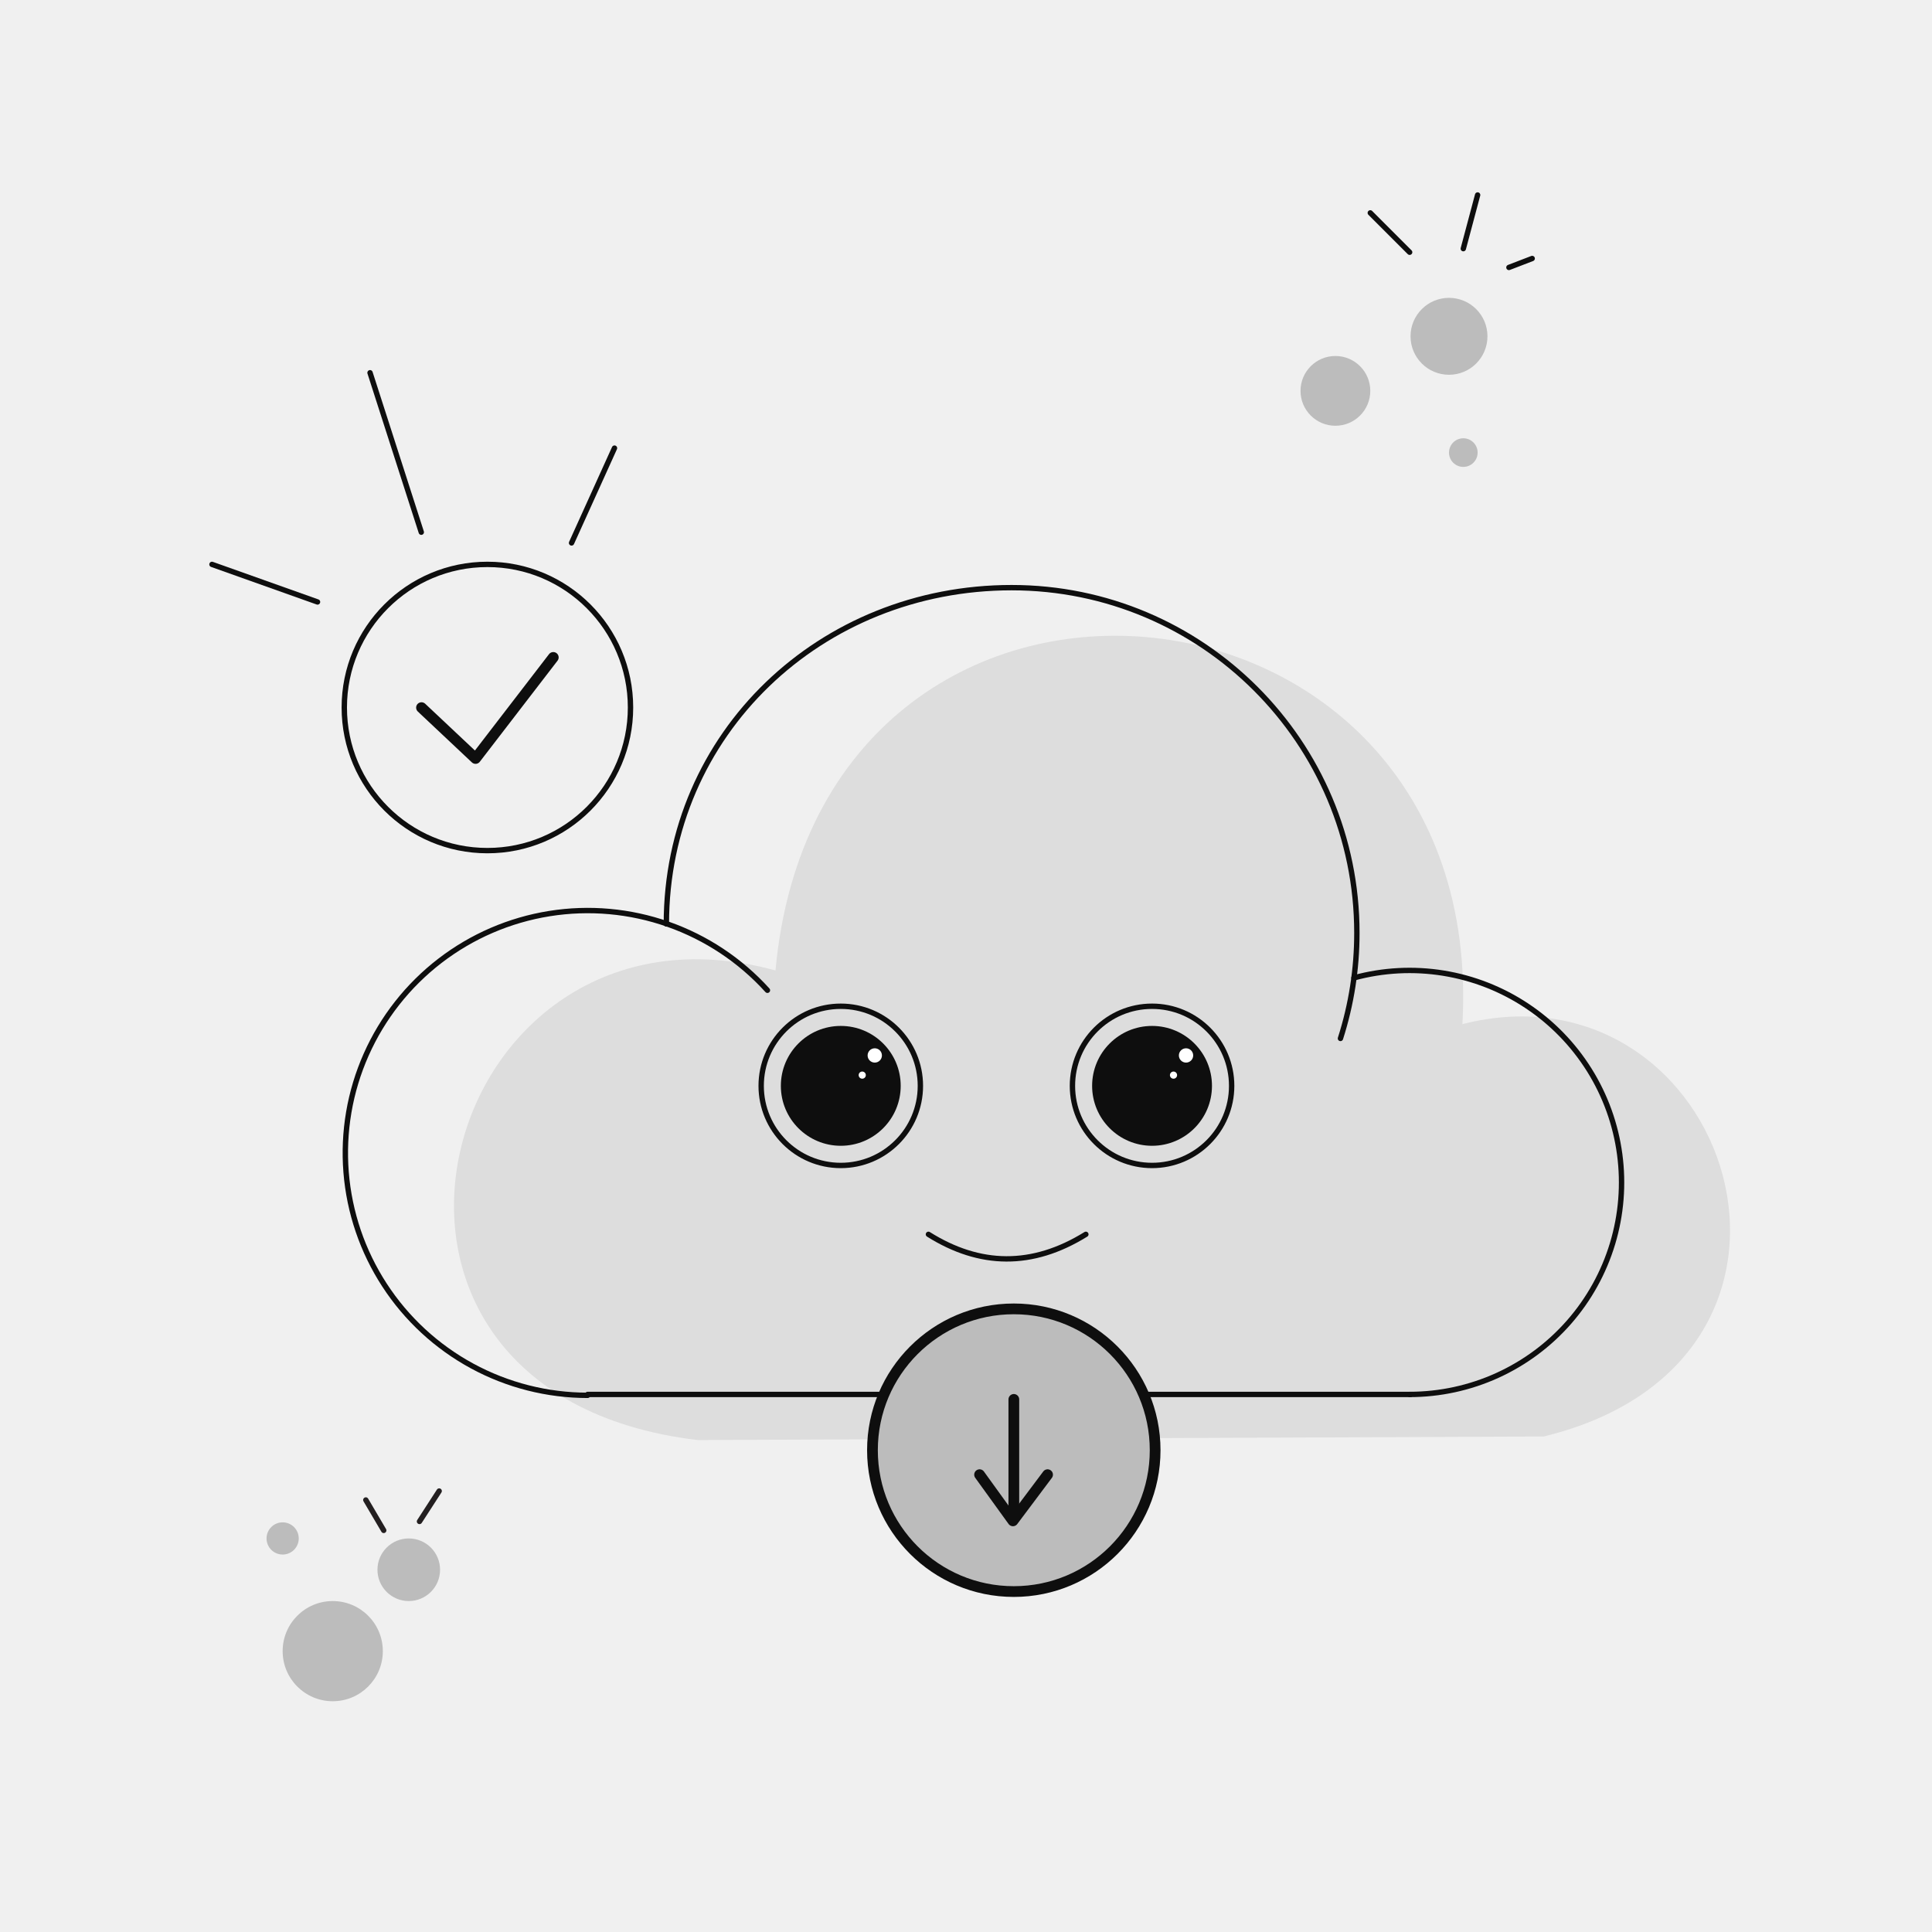
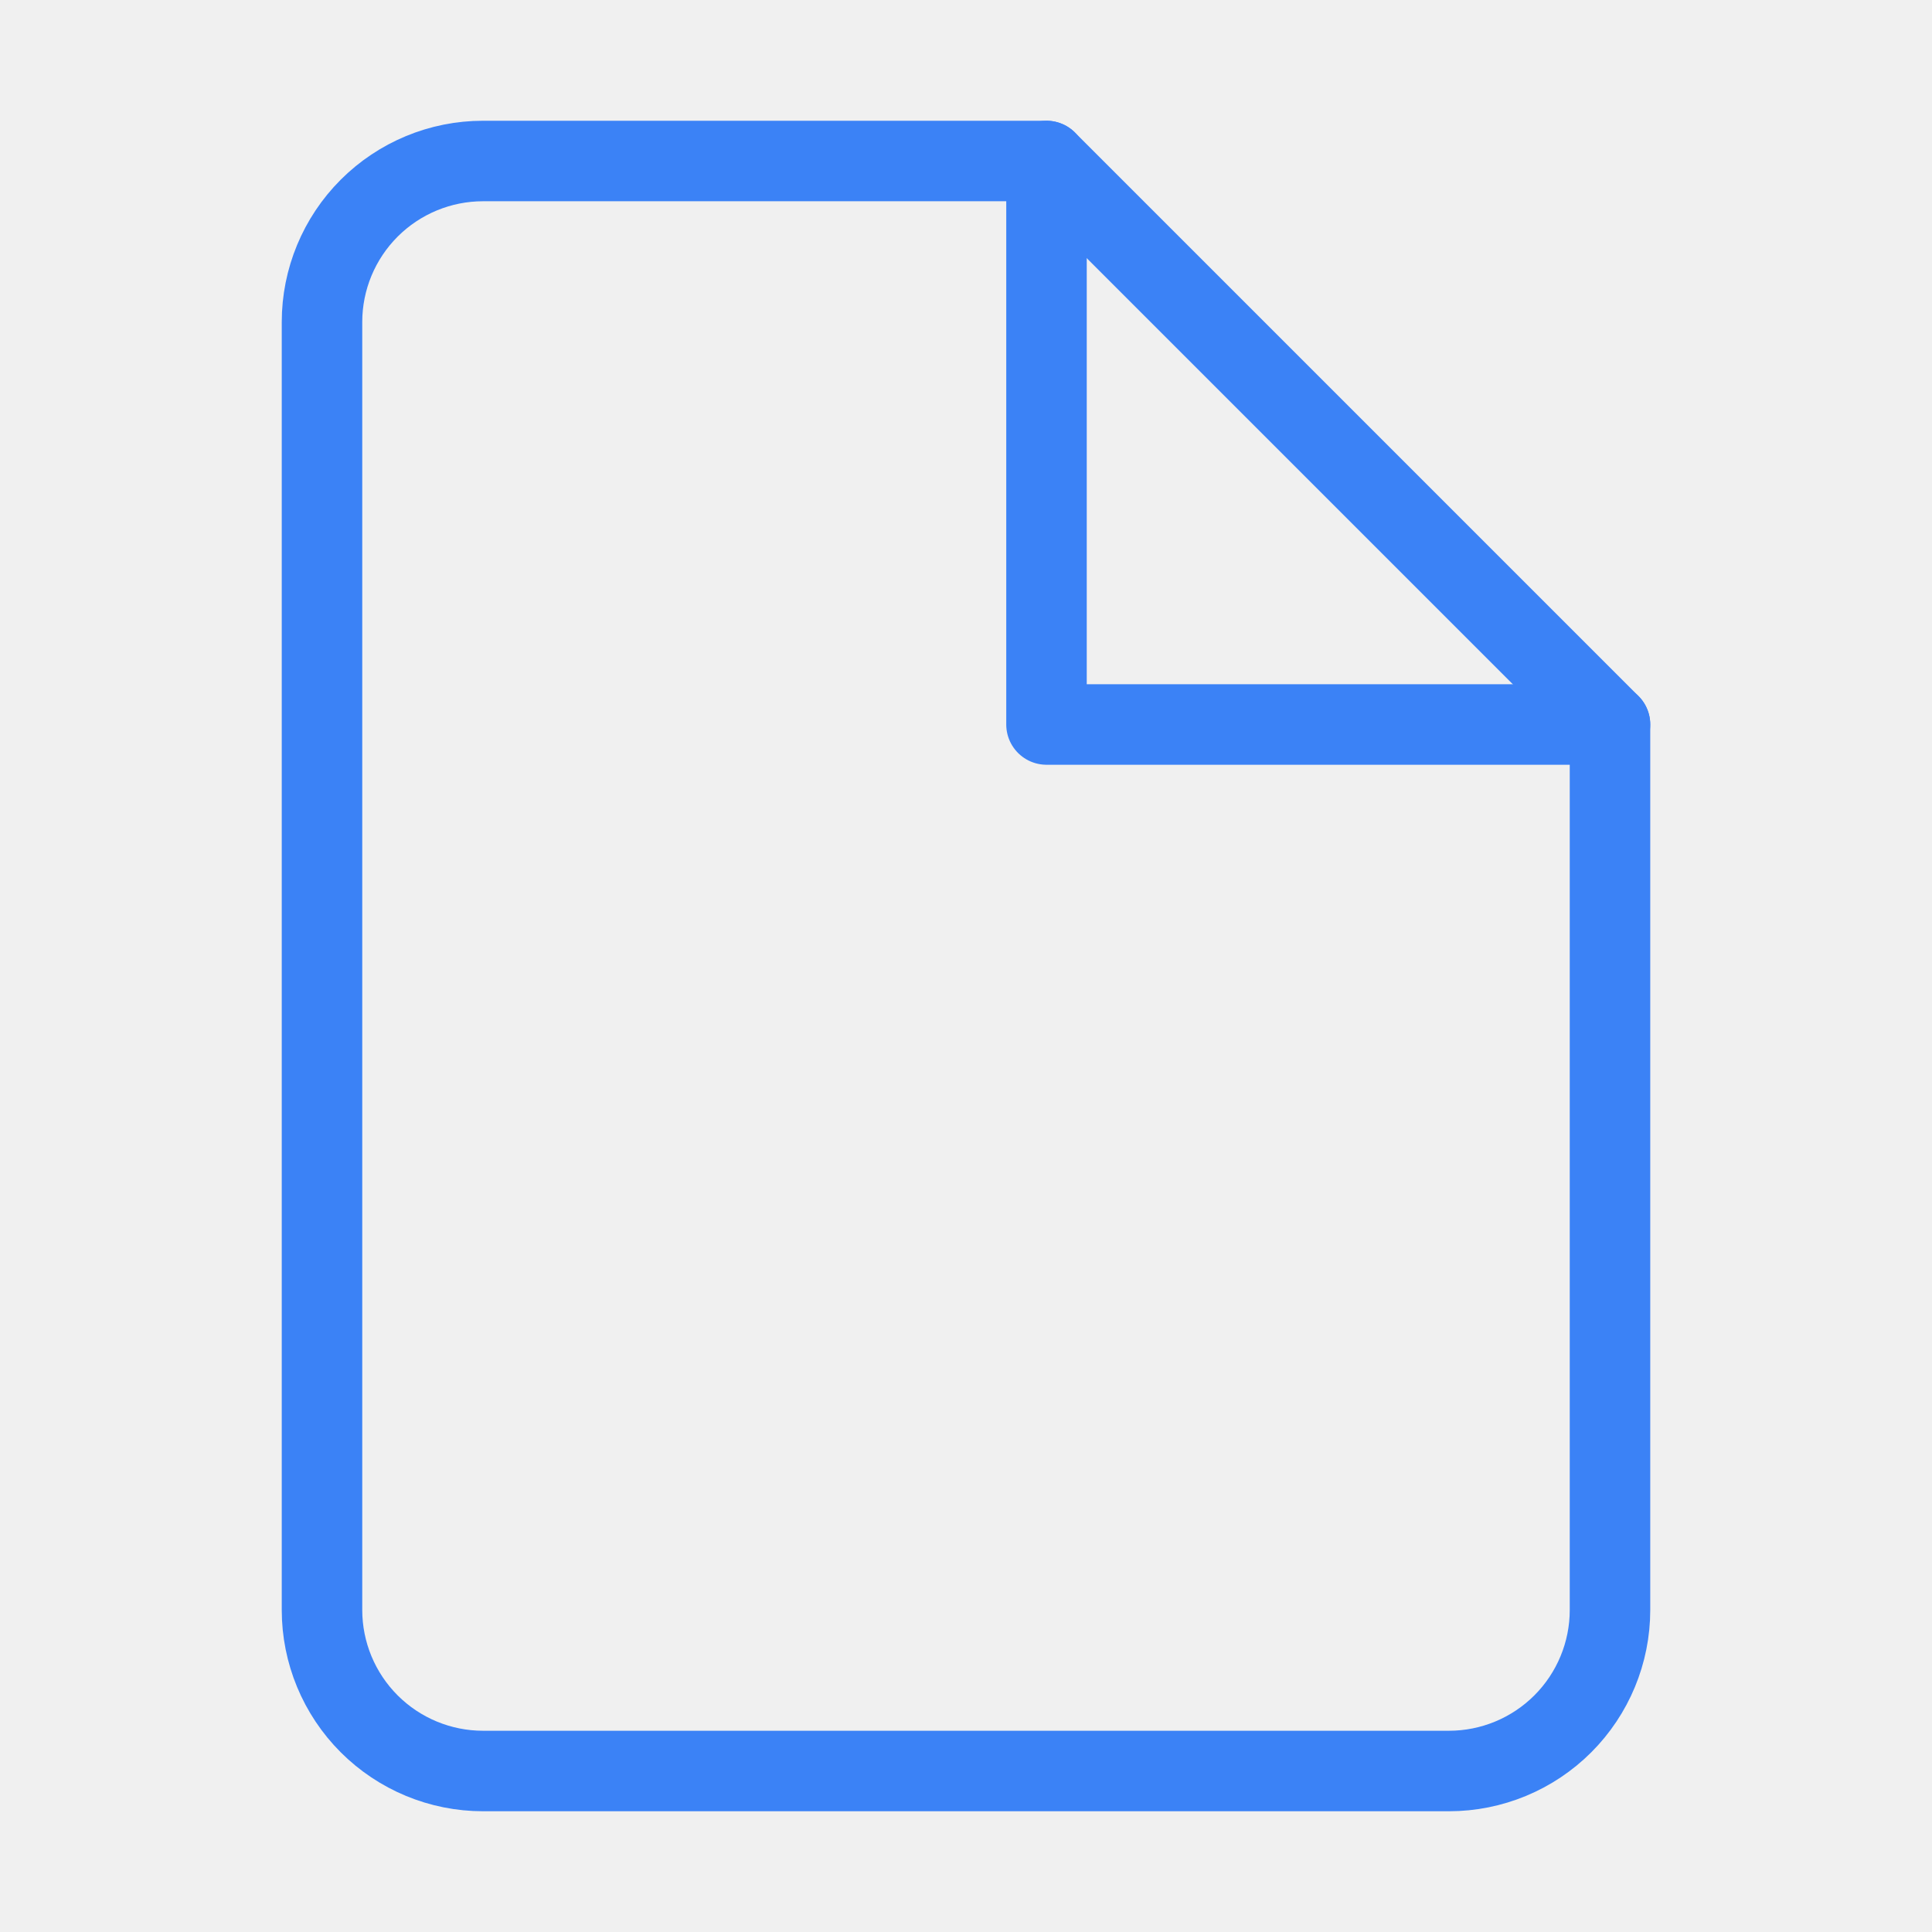
- <svg xmlns="http://www.w3.org/2000/svg" width="1080" height="1080" viewBox="0 0 1080 1080" fill="none">
-   <path d="M390 805C166.5 778.5 244.5 490.5 433.5 542.5C458.5 271.5 832.5 306.5 817.5 572.5C966.5 534.5 1041.5 759.5 863 803L390 805Z" fill="#DDDDDD" />
-   <path d="M328.5 780C305.933 779.993 283.726 774.35 263.893 763.584C244.061 752.817 227.231 737.268 214.933 718.347C202.634 699.426 195.256 677.734 193.467 655.238C191.679 632.742 195.537 610.156 204.692 589.53C213.847 568.904 228.008 550.891 245.891 537.126C263.773 523.361 284.81 514.281 307.092 510.708C329.374 507.136 352.196 509.186 373.485 516.671C394.774 524.156 413.856 536.839 429 553.57" stroke="#0E0E0E" stroke-width="3" stroke-linecap="round" stroke-linejoin="round" />
-   <path d="M372.5 516.5C372.5 409.91 458.91 328.5 565.5 328.5C672.09 328.5 758.5 414.91 758.5 521.5C758.521 541.524 755.424 561.429 749.32 580.5" stroke="#0E0E0E" stroke-width="3" stroke-linecap="round" stroke-linejoin="round" />
-   <path d="M756.87 546.63C773.164 542.201 790.217 541.304 806.886 544.001C823.555 546.698 839.455 552.926 853.521 562.268C867.587 571.61 879.495 583.849 888.446 598.167C897.397 612.485 903.185 628.551 905.422 645.287C907.66 662.024 906.295 679.046 901.419 695.212C896.543 711.378 888.268 726.316 877.15 739.024C866.031 751.733 852.325 761.918 836.95 768.899C821.575 775.879 804.886 779.494 788 779.5" stroke="#0E0E0E" stroke-width="3" stroke-linecap="round" stroke-linejoin="round" />
-   <path d="M328.5 779.5H788.5" stroke="#0E0E0E" stroke-width="3" stroke-linecap="round" stroke-linejoin="round" />
-   <path d="M565.01 889.96C608.646 889.96 644.02 854.586 644.02 810.95C644.02 767.314 608.646 731.94 565.01 731.94C521.374 731.94 486 767.314 486 810.95C486 854.586 521.374 889.96 565.01 889.96Z" fill="#BCBCBC" />
-   <path d="M566.72 889.69C610.356 889.69 645.73 854.316 645.73 810.68C645.73 767.044 610.356 731.67 566.72 731.67C523.084 731.67 487.71 767.044 487.71 810.68C487.71 854.316 523.084 889.69 566.72 889.69Z" stroke="#0E0E0E" stroke-width="6" stroke-linecap="round" stroke-linejoin="round" />
-   <path d="M566.74 782.27V842.74" stroke="#0E0E0E" stroke-width="6" stroke-linecap="round" stroke-linejoin="round" />
-   <path d="M547.59 824.35L566.24 850.17L585.6 824.35" stroke="#0E0E0E" stroke-width="6" stroke-linecap="round" stroke-linejoin="round" />
-   <path d="M470 651.5C494.577 651.5 514.5 631.577 514.5 607C514.5 582.423 494.577 562.5 470 562.5C445.423 562.5 425.5 582.423 425.5 607C425.5 631.577 445.423 651.5 470 651.5Z" stroke="#0E0E0E" stroke-width="3" stroke-linecap="round" stroke-linejoin="round" />
-   <path d="M470 640.5C488.502 640.5 503.5 625.502 503.5 607C503.5 588.498 488.502 573.5 470 573.5C451.498 573.5 436.5 588.498 436.5 607C436.5 625.502 451.498 640.5 470 640.5Z" fill="#0E0E0E" />
-   <path d="M489 594C491.209 594 493 592.209 493 590C493 587.791 491.209 586 489 586C486.791 586 485 587.791 485 590C485 592.209 486.791 594 489 594Z" fill="white" />
-   <path d="M482 603C483.105 603 484 602.105 484 601C484 599.895 483.105 599 482 599C480.895 599 480 599.895 480 601C480 602.105 480.895 603 482 603Z" fill="white" />
-   <path d="M644 651.5C668.577 651.5 688.5 631.577 688.5 607C688.5 582.423 668.577 562.5 644 562.5C619.423 562.5 599.5 582.423 599.5 607C599.5 631.577 619.423 651.5 644 651.5Z" stroke="#0E0E0E" stroke-width="3" stroke-linecap="round" stroke-linejoin="round" />
-   <path d="M644 640.5C662.502 640.5 677.5 625.502 677.5 607C677.5 588.498 662.502 573.5 644 573.5C625.498 573.5 610.5 588.498 610.5 607C610.5 625.502 625.498 640.5 644 640.5Z" fill="#0E0E0E" />
-   <path d="M663 594C665.209 594 667 592.209 667 590C667 587.791 665.209 586 663 586C660.791 586 659 587.791 659 590C659 592.209 660.791 594 663 594Z" fill="white" />
-   <path d="M656 603C657.105 603 658 602.105 658 601C658 599.895 657.105 599 656 599C654.895 599 654 599.895 654 601C654 602.105 654.895 603 656 603Z" fill="white" />
-   <path d="M519 690C547.64 708 577 708.6 607 690" stroke="#0E0E0E" stroke-width="3" stroke-linecap="round" stroke-linejoin="round" />
-   <path d="M272.46 475.5C316.643 475.5 352.46 439.683 352.46 395.5C352.46 351.317 316.643 315.5 272.46 315.5C228.277 315.5 192.46 351.317 192.46 395.5C192.46 439.683 228.277 475.5 272.46 475.5Z" stroke="#0E0E0E" stroke-width="3" stroke-linecap="round" stroke-linejoin="round" />
-   <path d="M235.62 395.57L265.84 424L309.29 367.5" stroke="#0E0E0E" stroke-width="6" stroke-linecap="round" stroke-linejoin="round" />
-   <path d="M810 209.5C821.874 209.5 831.5 199.874 831.5 188C831.5 176.126 821.874 166.5 810 166.5C798.126 166.5 788.5 176.126 788.5 188C788.5 199.874 798.126 209.5 810 209.5Z" fill="#BCBCBC" />
-   <path d="M818 261C822.418 261 826 257.418 826 253C826 248.582 822.418 245 818 245C813.582 245 810 248.582 810 253C810 257.418 813.582 261 818 261Z" fill="#BCBCBC" />
-   <path d="M746.5 238C757.27 238 766 229.27 766 218.5C766 207.73 757.27 199 746.5 199C735.73 199 727 207.73 727 218.5C727 229.27 735.73 238 746.5 238Z" fill="#BCBCBC" />
-   <path d="M158 869C162.971 869 167 864.971 167 860C167 855.029 162.971 851 158 851C153.029 851 149 855.029 149 860C149 864.971 153.029 869 158 869Z" fill="#BCBCBC" />
-   <path d="M228.5 895C238.165 895 246 887.165 246 877.5C246 867.835 238.165 860 228.5 860C218.835 860 211 867.835 211 877.5C211 887.165 218.835 895 228.5 895Z" fill="#BCBCBC" />
-   <path d="M186 951C201.464 951 214 938.464 214 923C214 907.536 201.464 895 186 895C170.536 895 158 907.536 158 923C158 938.464 170.536 951 186 951Z" fill="#BCBCBC" />
-   <path d="M788 141L766 119" stroke="#0E0E0E" stroke-width="3" stroke-linecap="round" stroke-linejoin="round" />
-   <path d="M818 139L826 109" stroke="#0E0E0E" stroke-width="3" stroke-linecap="round" stroke-linejoin="round" />
-   <path d="M843.5 149.5L856.5 144.5" stroke="#0E0E0E" stroke-width="3" stroke-linecap="round" stroke-linejoin="round" />
-   <path d="M214.5 855.5L204.5 838.5" stroke="#231F20" stroke-width="3" stroke-linecap="round" stroke-linejoin="round" />
-   <path d="M234.5 850.5L245.5 833.5" stroke="#231F20" stroke-width="3" stroke-linecap="round" stroke-linejoin="round" />
-   <path d="M177.5 336.5L118.5 315.5" stroke="#0E0E0E" stroke-width="3" stroke-linecap="round" stroke-linejoin="round" />
-   <path d="M235.5 297.5L206.85 208.37" stroke="#0E0E0E" stroke-width="3" stroke-linecap="round" stroke-linejoin="round" />
-   <path d="M319.5 303.5L343.5 250.5" stroke="#0E0E0E" stroke-width="3" stroke-linecap="round" stroke-linejoin="round" />
+ <svg xmlns="http://www.w3.org/2000/svg" width="24" height="24" viewBox="0 0 24 24" fill="none">
+   <path d="M13 2H6C5.47 2 4.961 2.211 4.586 2.586C4.211 2.961 4 3.47 4 4V20C4 20.53 4.211 21.039 4.586 21.414C4.961 21.789 5.47 22 6 22H18C18.53 22 19.039 21.789 19.414 21.414C19.789 21.039 20 20.53 20 20V9L13 2Z" stroke="#3B82F6" stroke-linecap="round" stroke-linejoin="round" />
+   <path d="M13 2V9H20" stroke="#3B82F6" stroke-linecap="round" stroke-linejoin="round" />
</svg>
